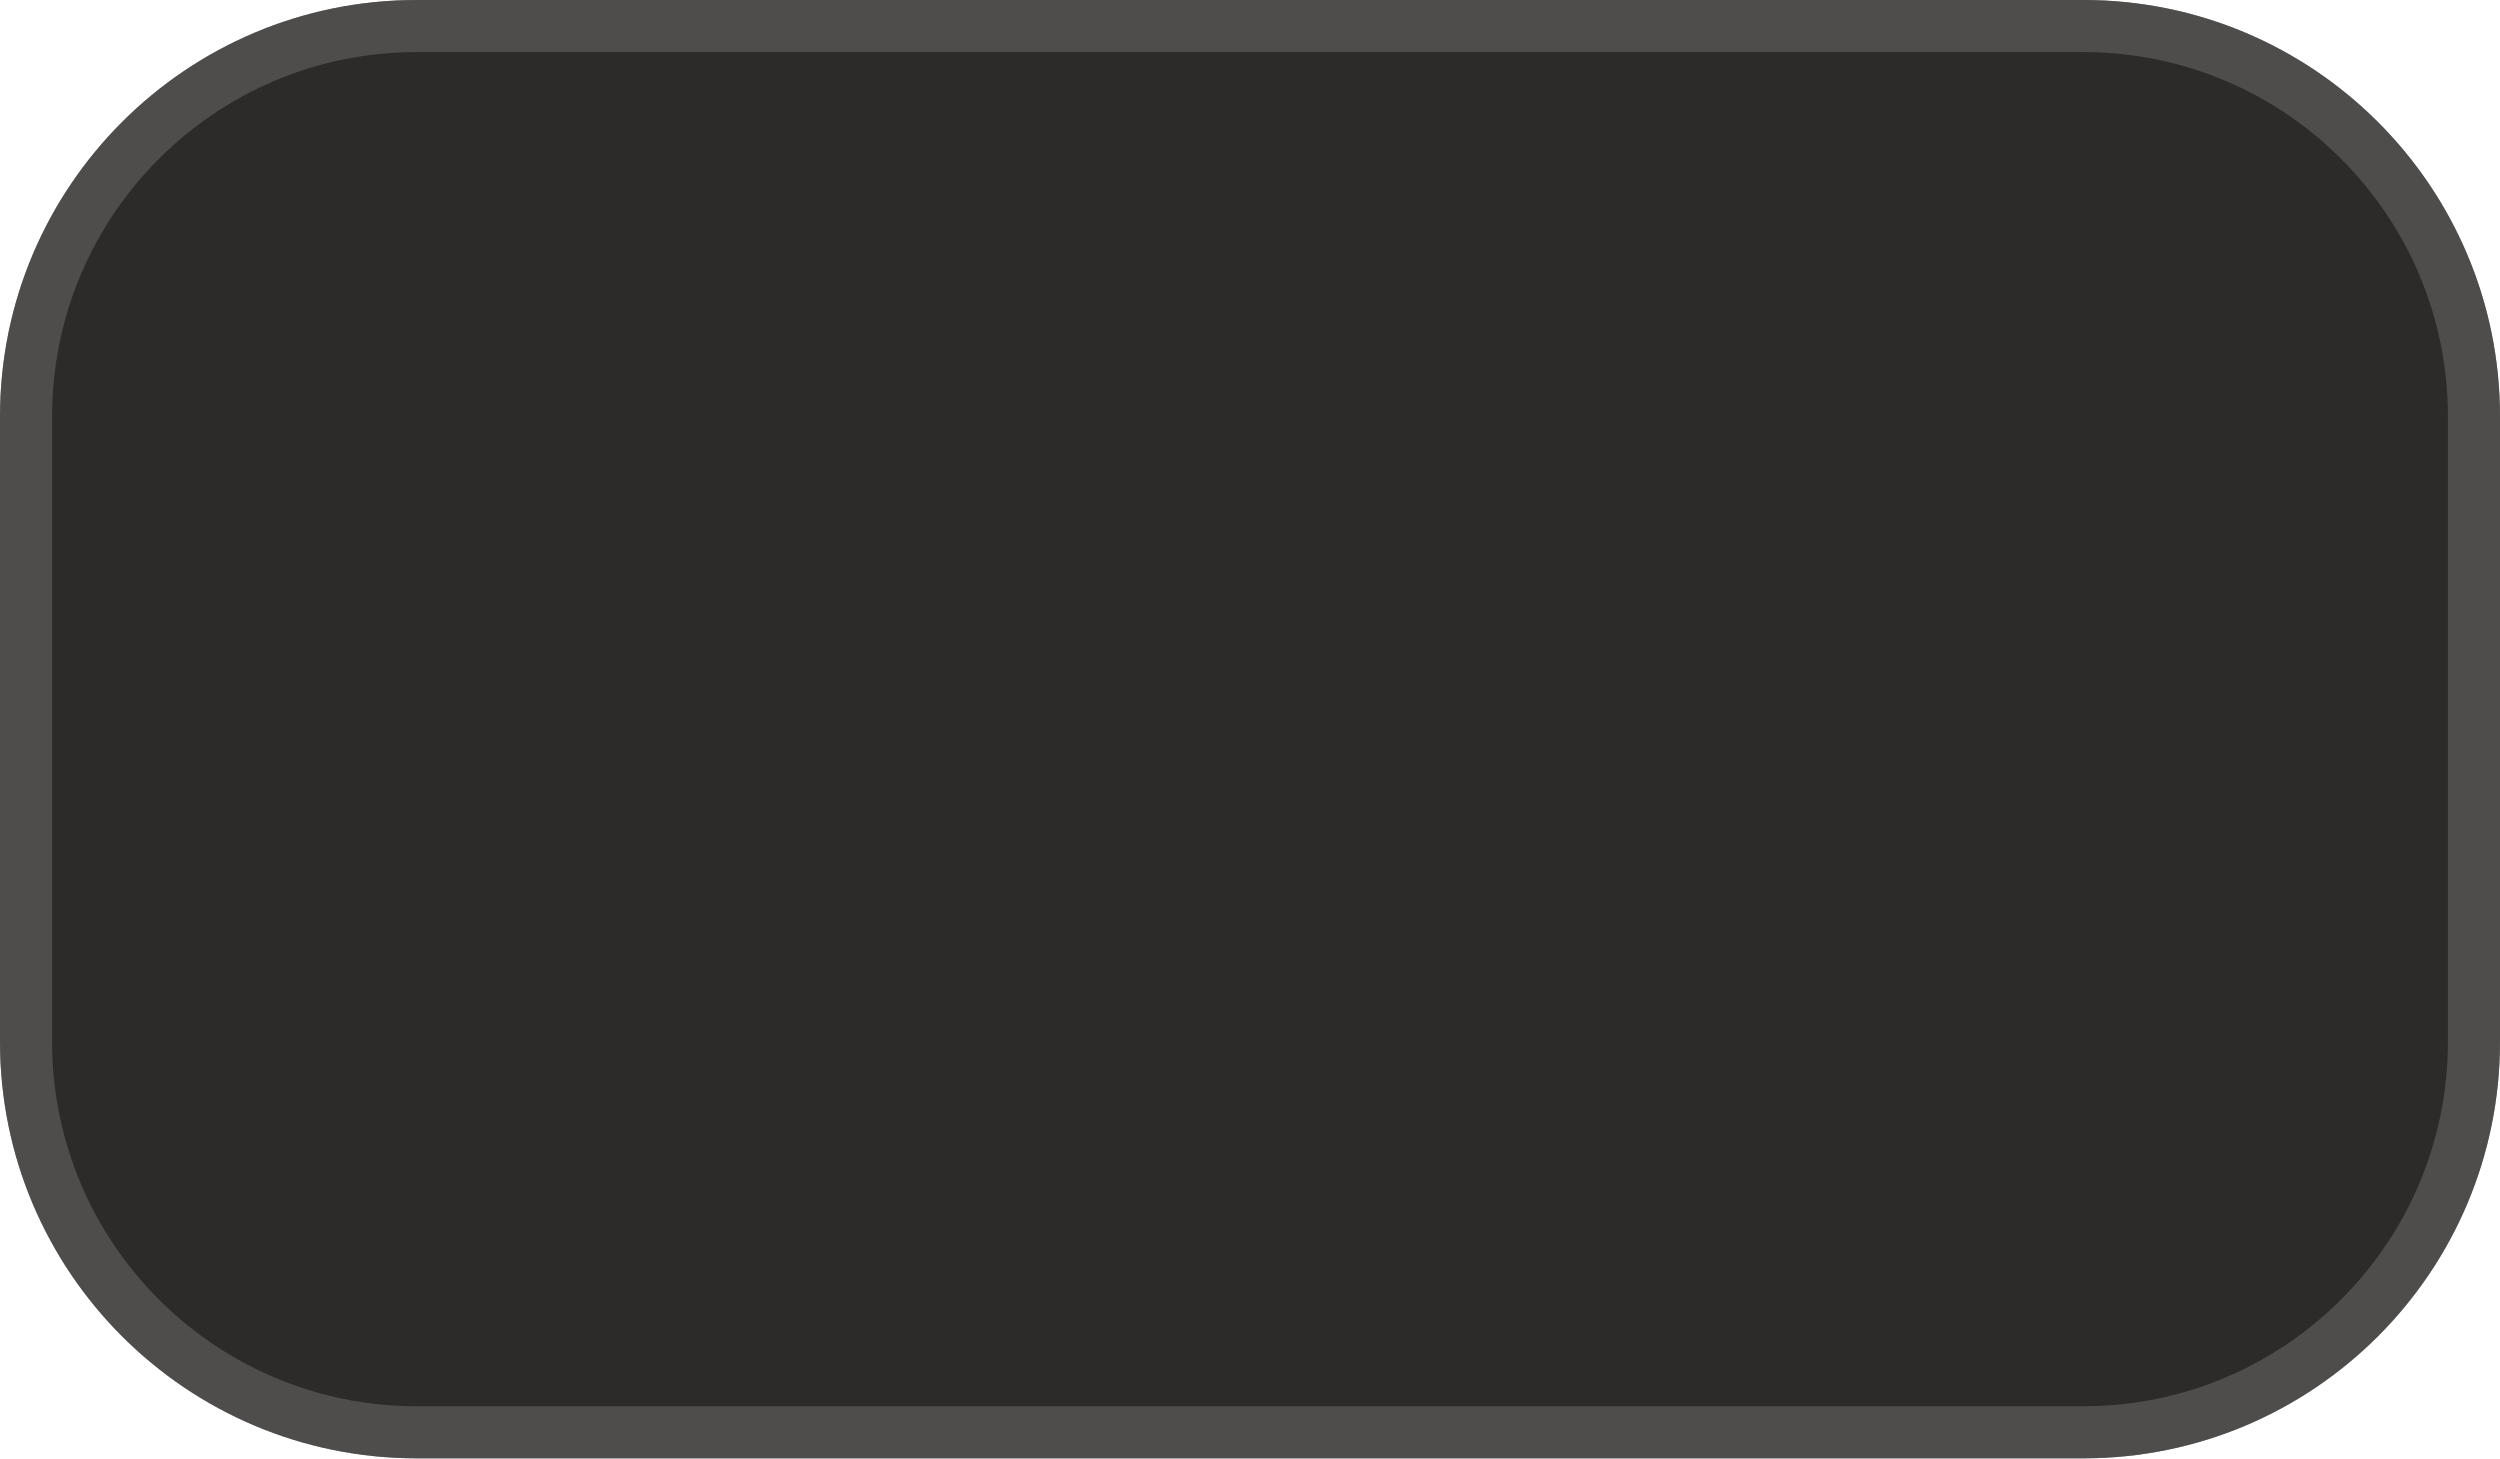
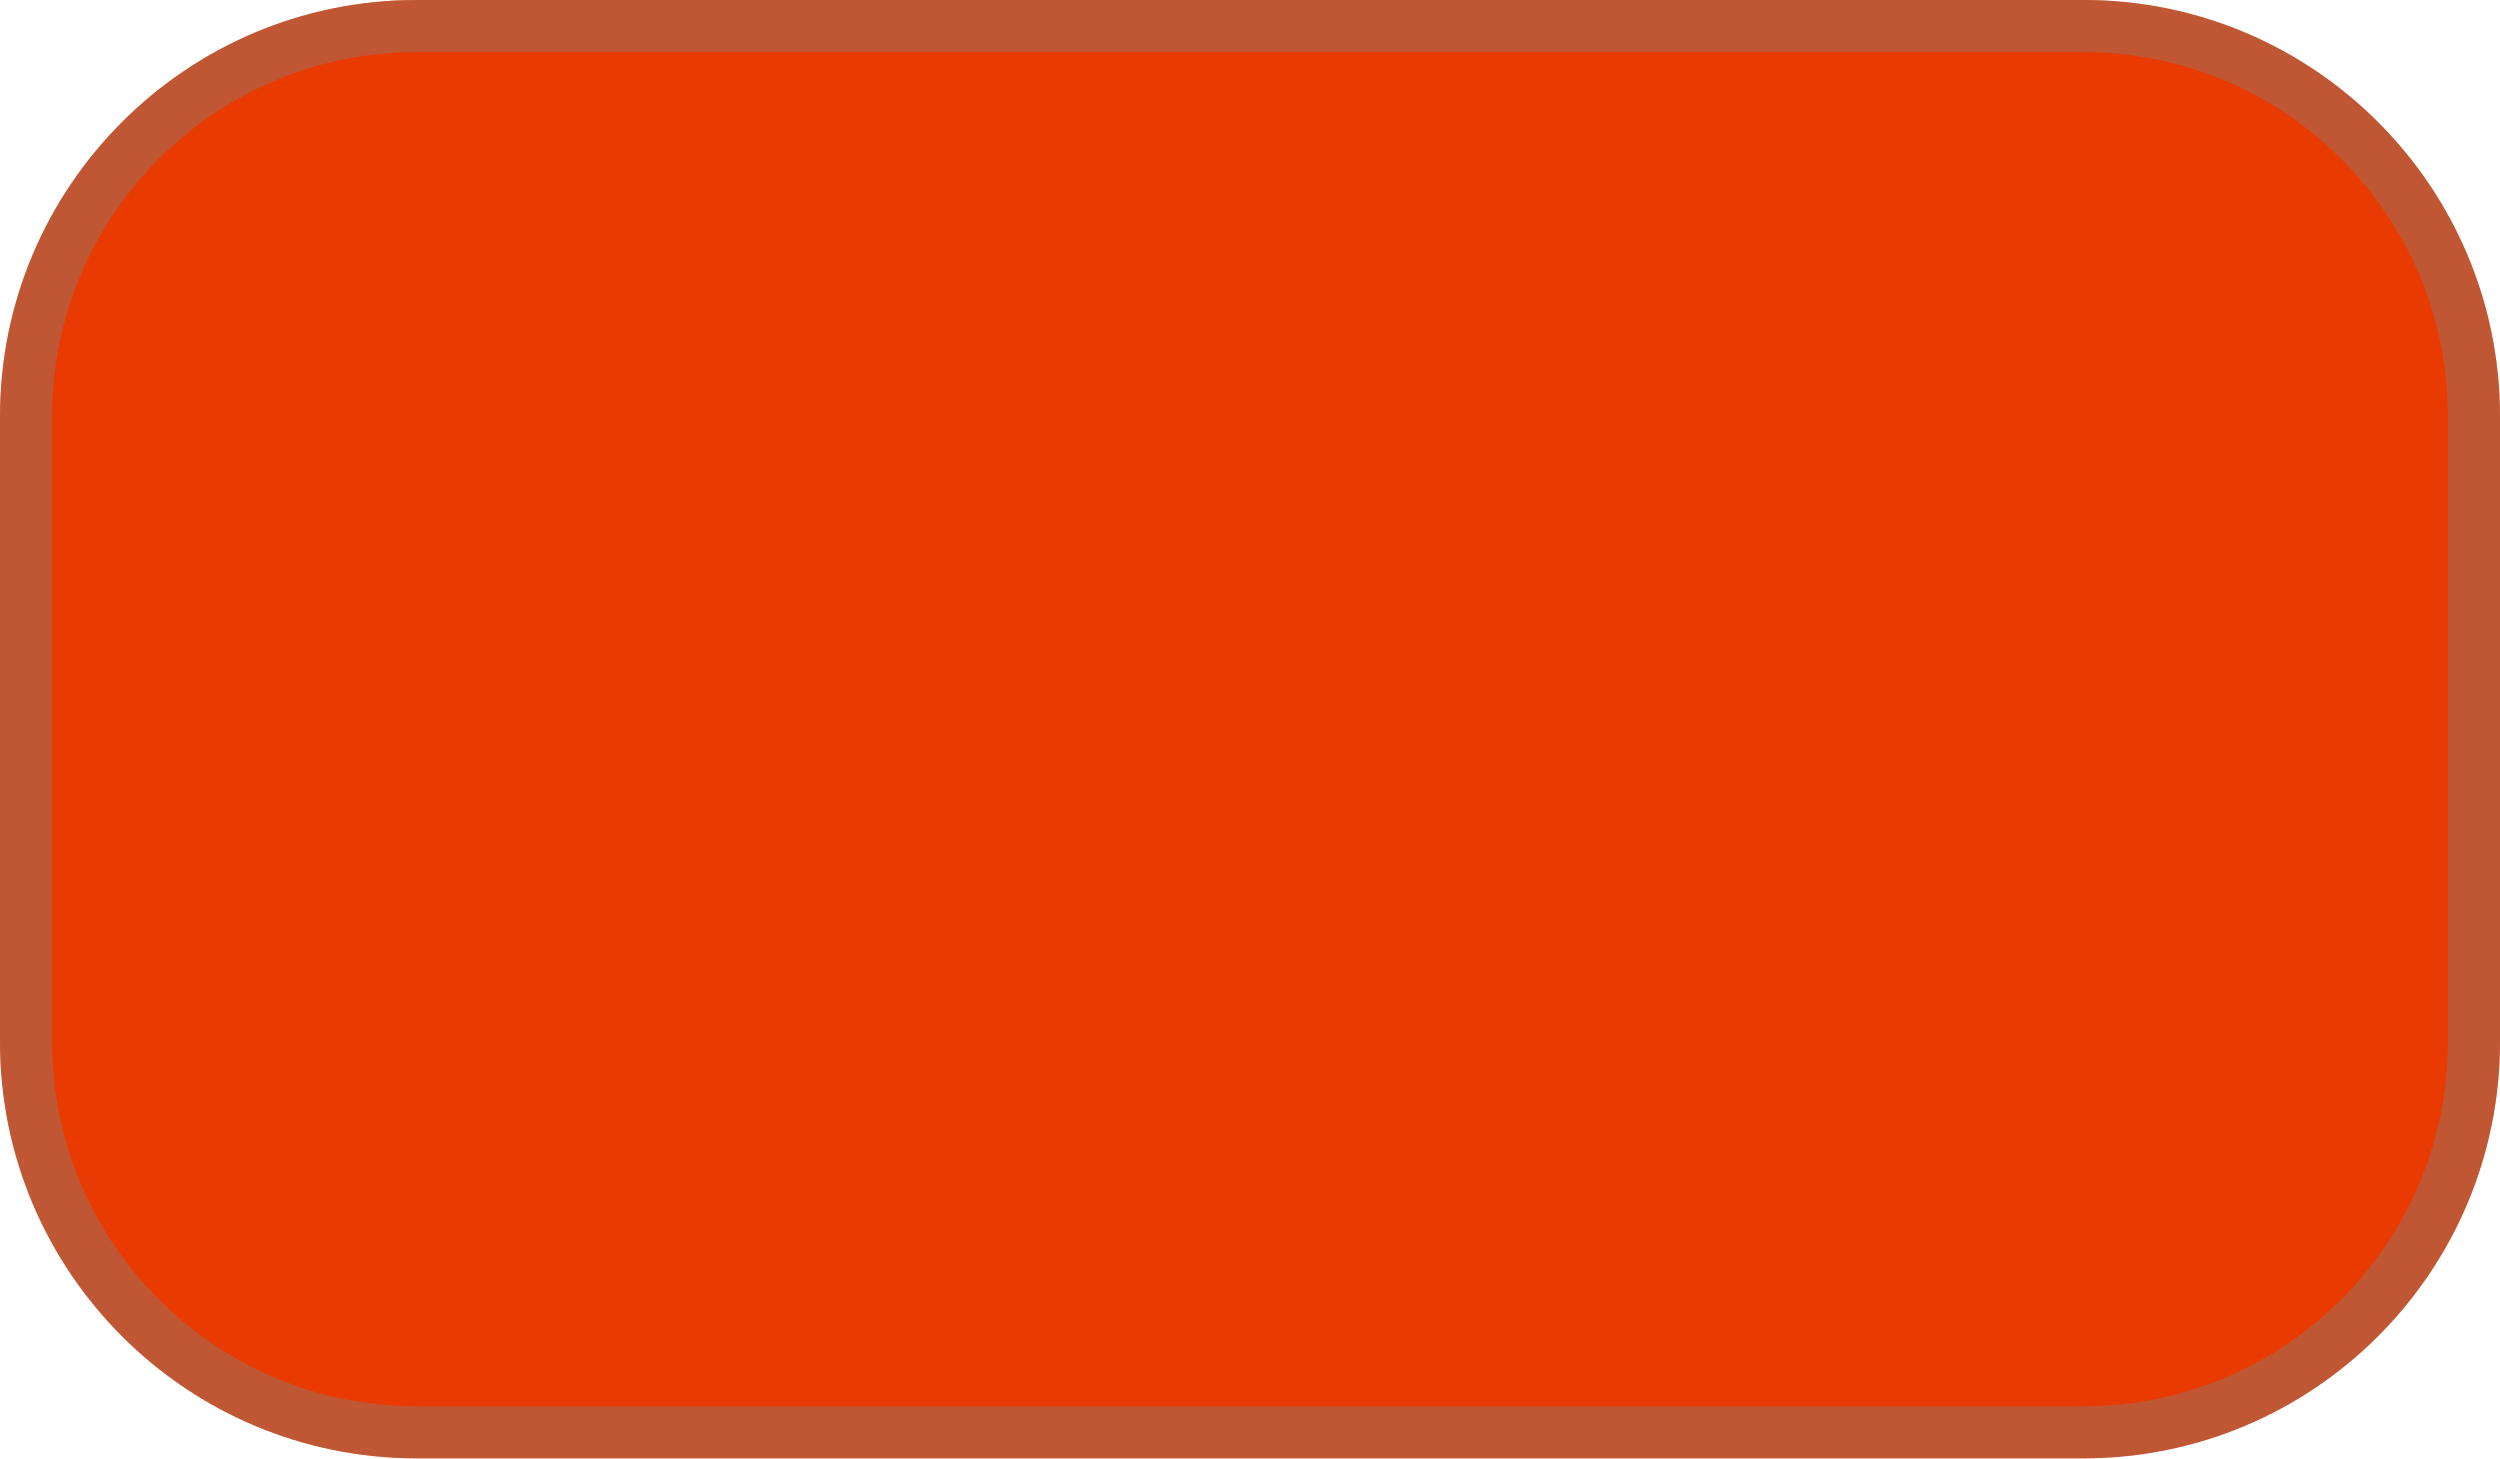
<svg xmlns="http://www.w3.org/2000/svg" width="48" height="28" viewBox="0 0 48 28">
-   <rect width="48" height="28" rx="8" fill="#151312" />
-   <rect width="48" height="28" rx="8" fill="#ffffff1a" />
+   <rect width="48" height="28" rx="8" fill="#e93b01" />
  <rect x="0.5" y="0.5" width="47" height="27" rx="7.5" fill="none" stroke="#808080" stroke-opacity="0.4" />
</svg>
